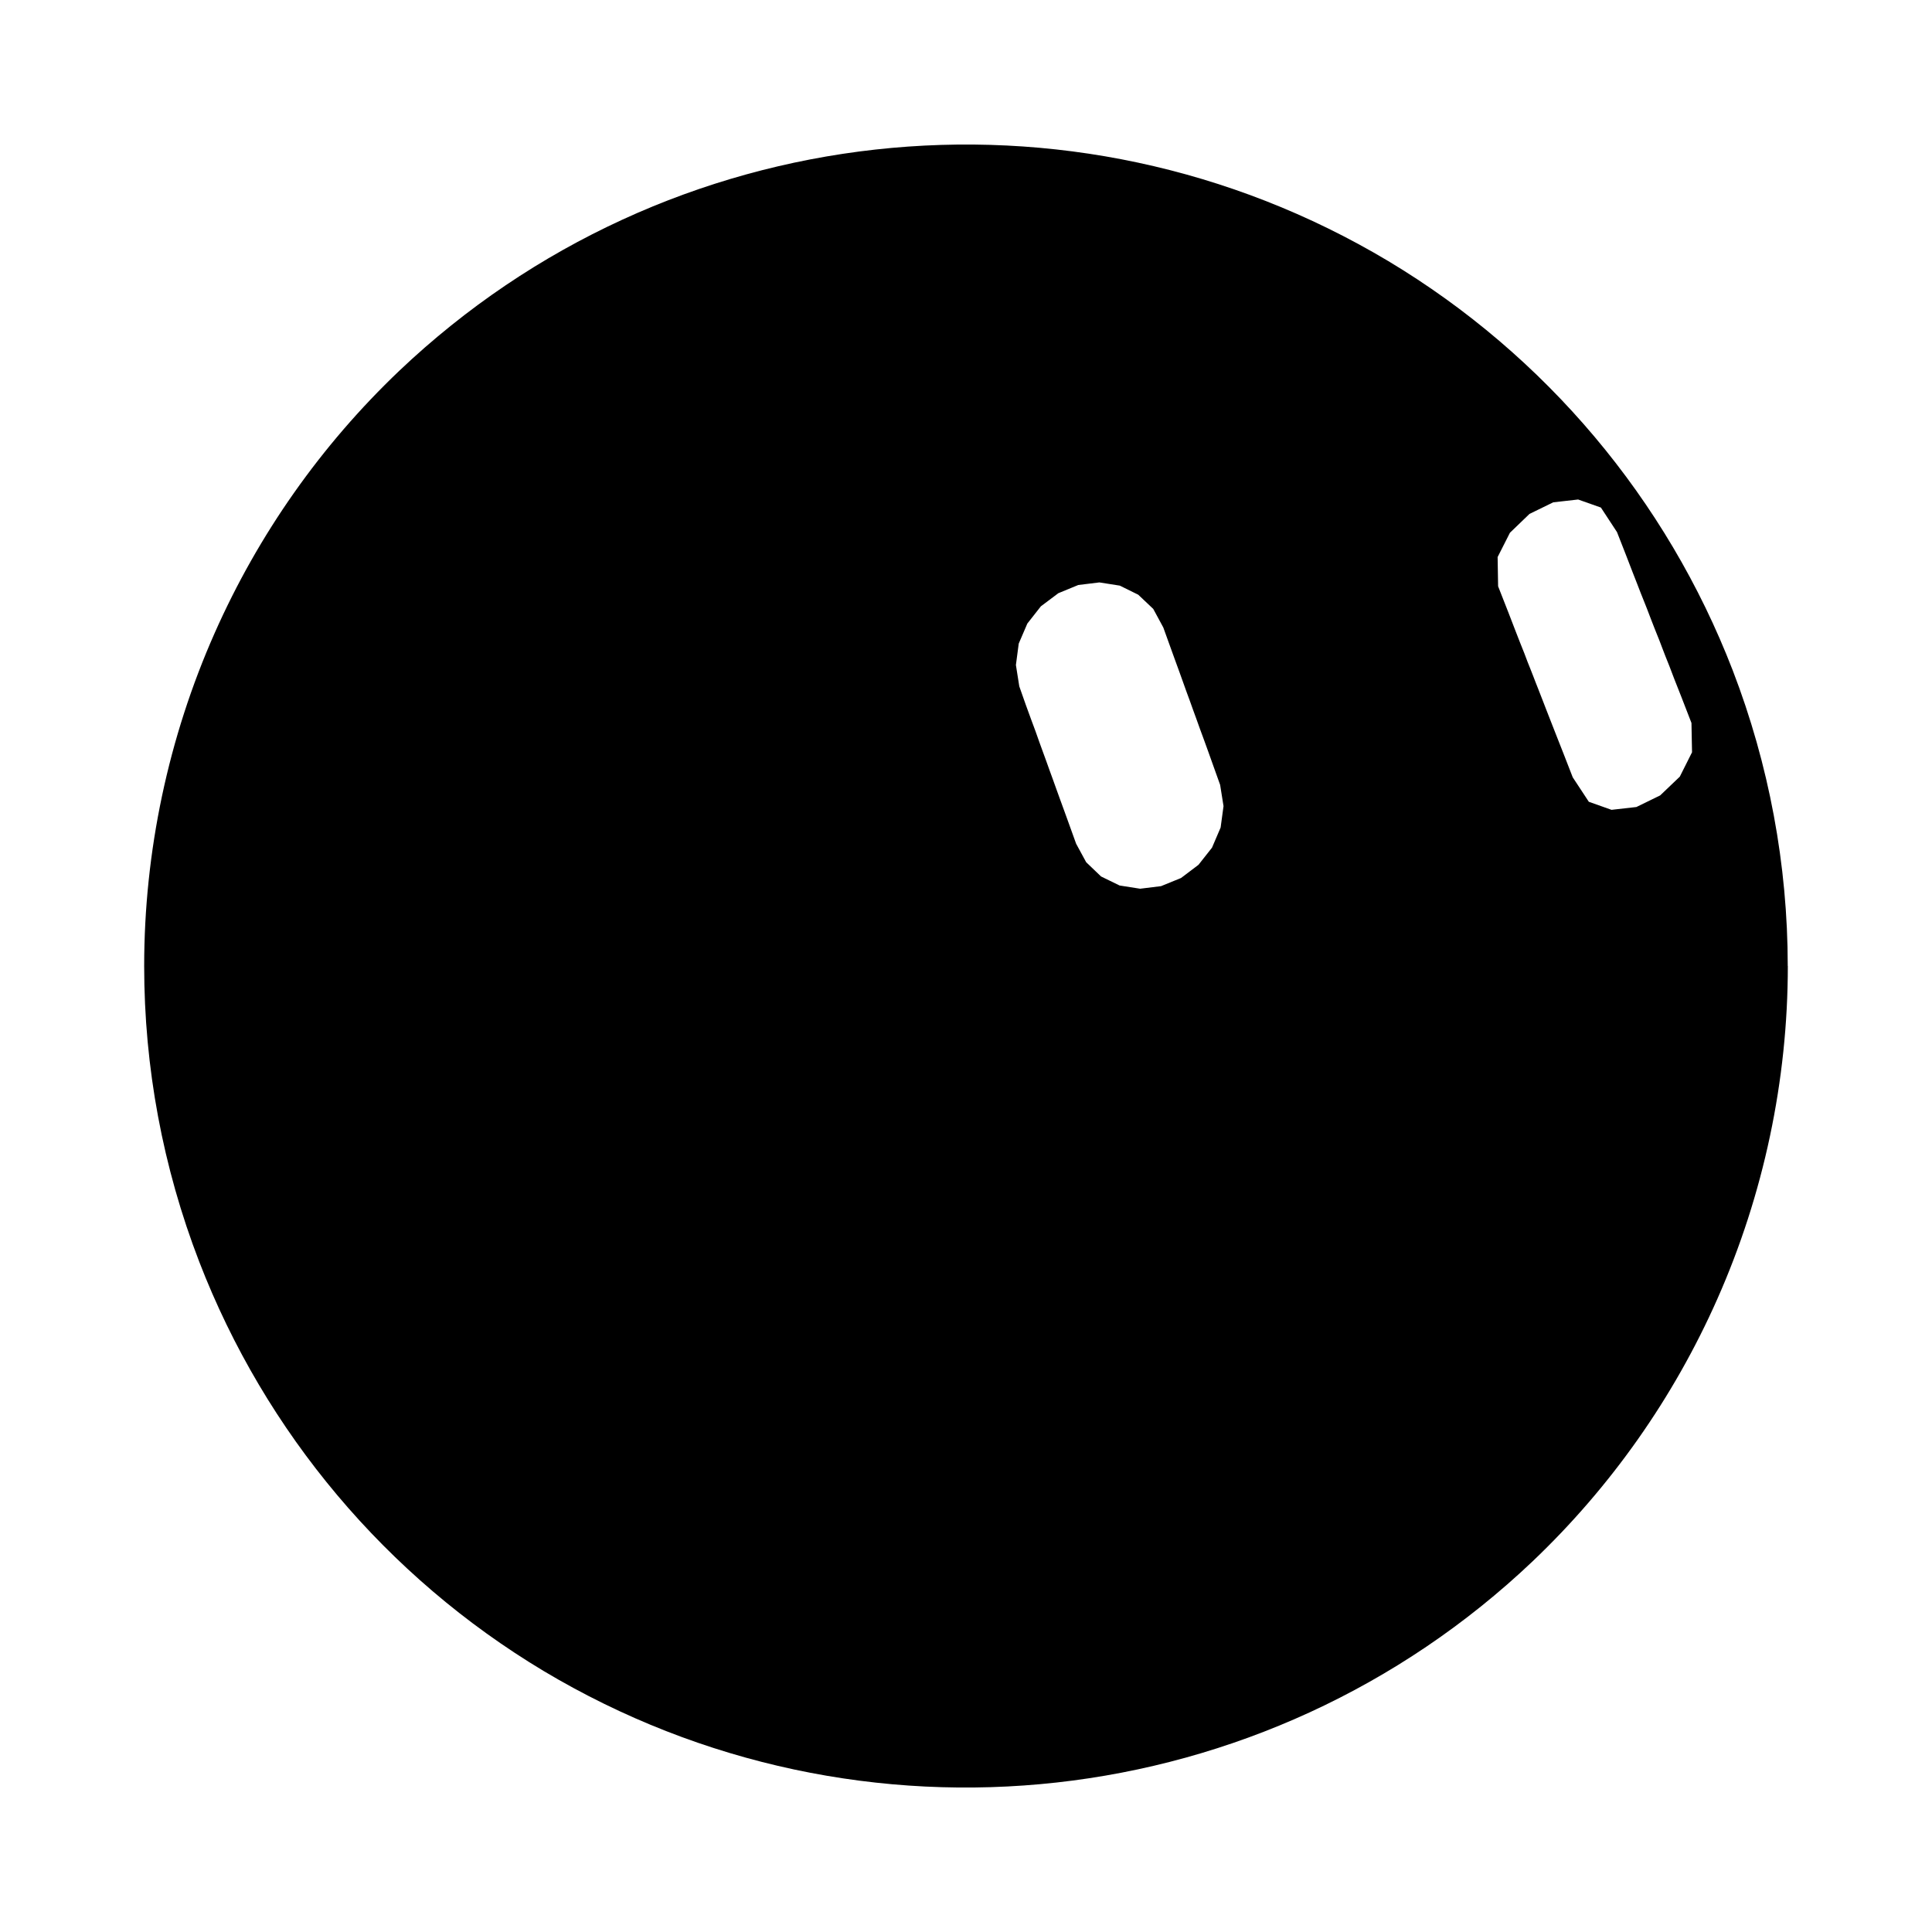
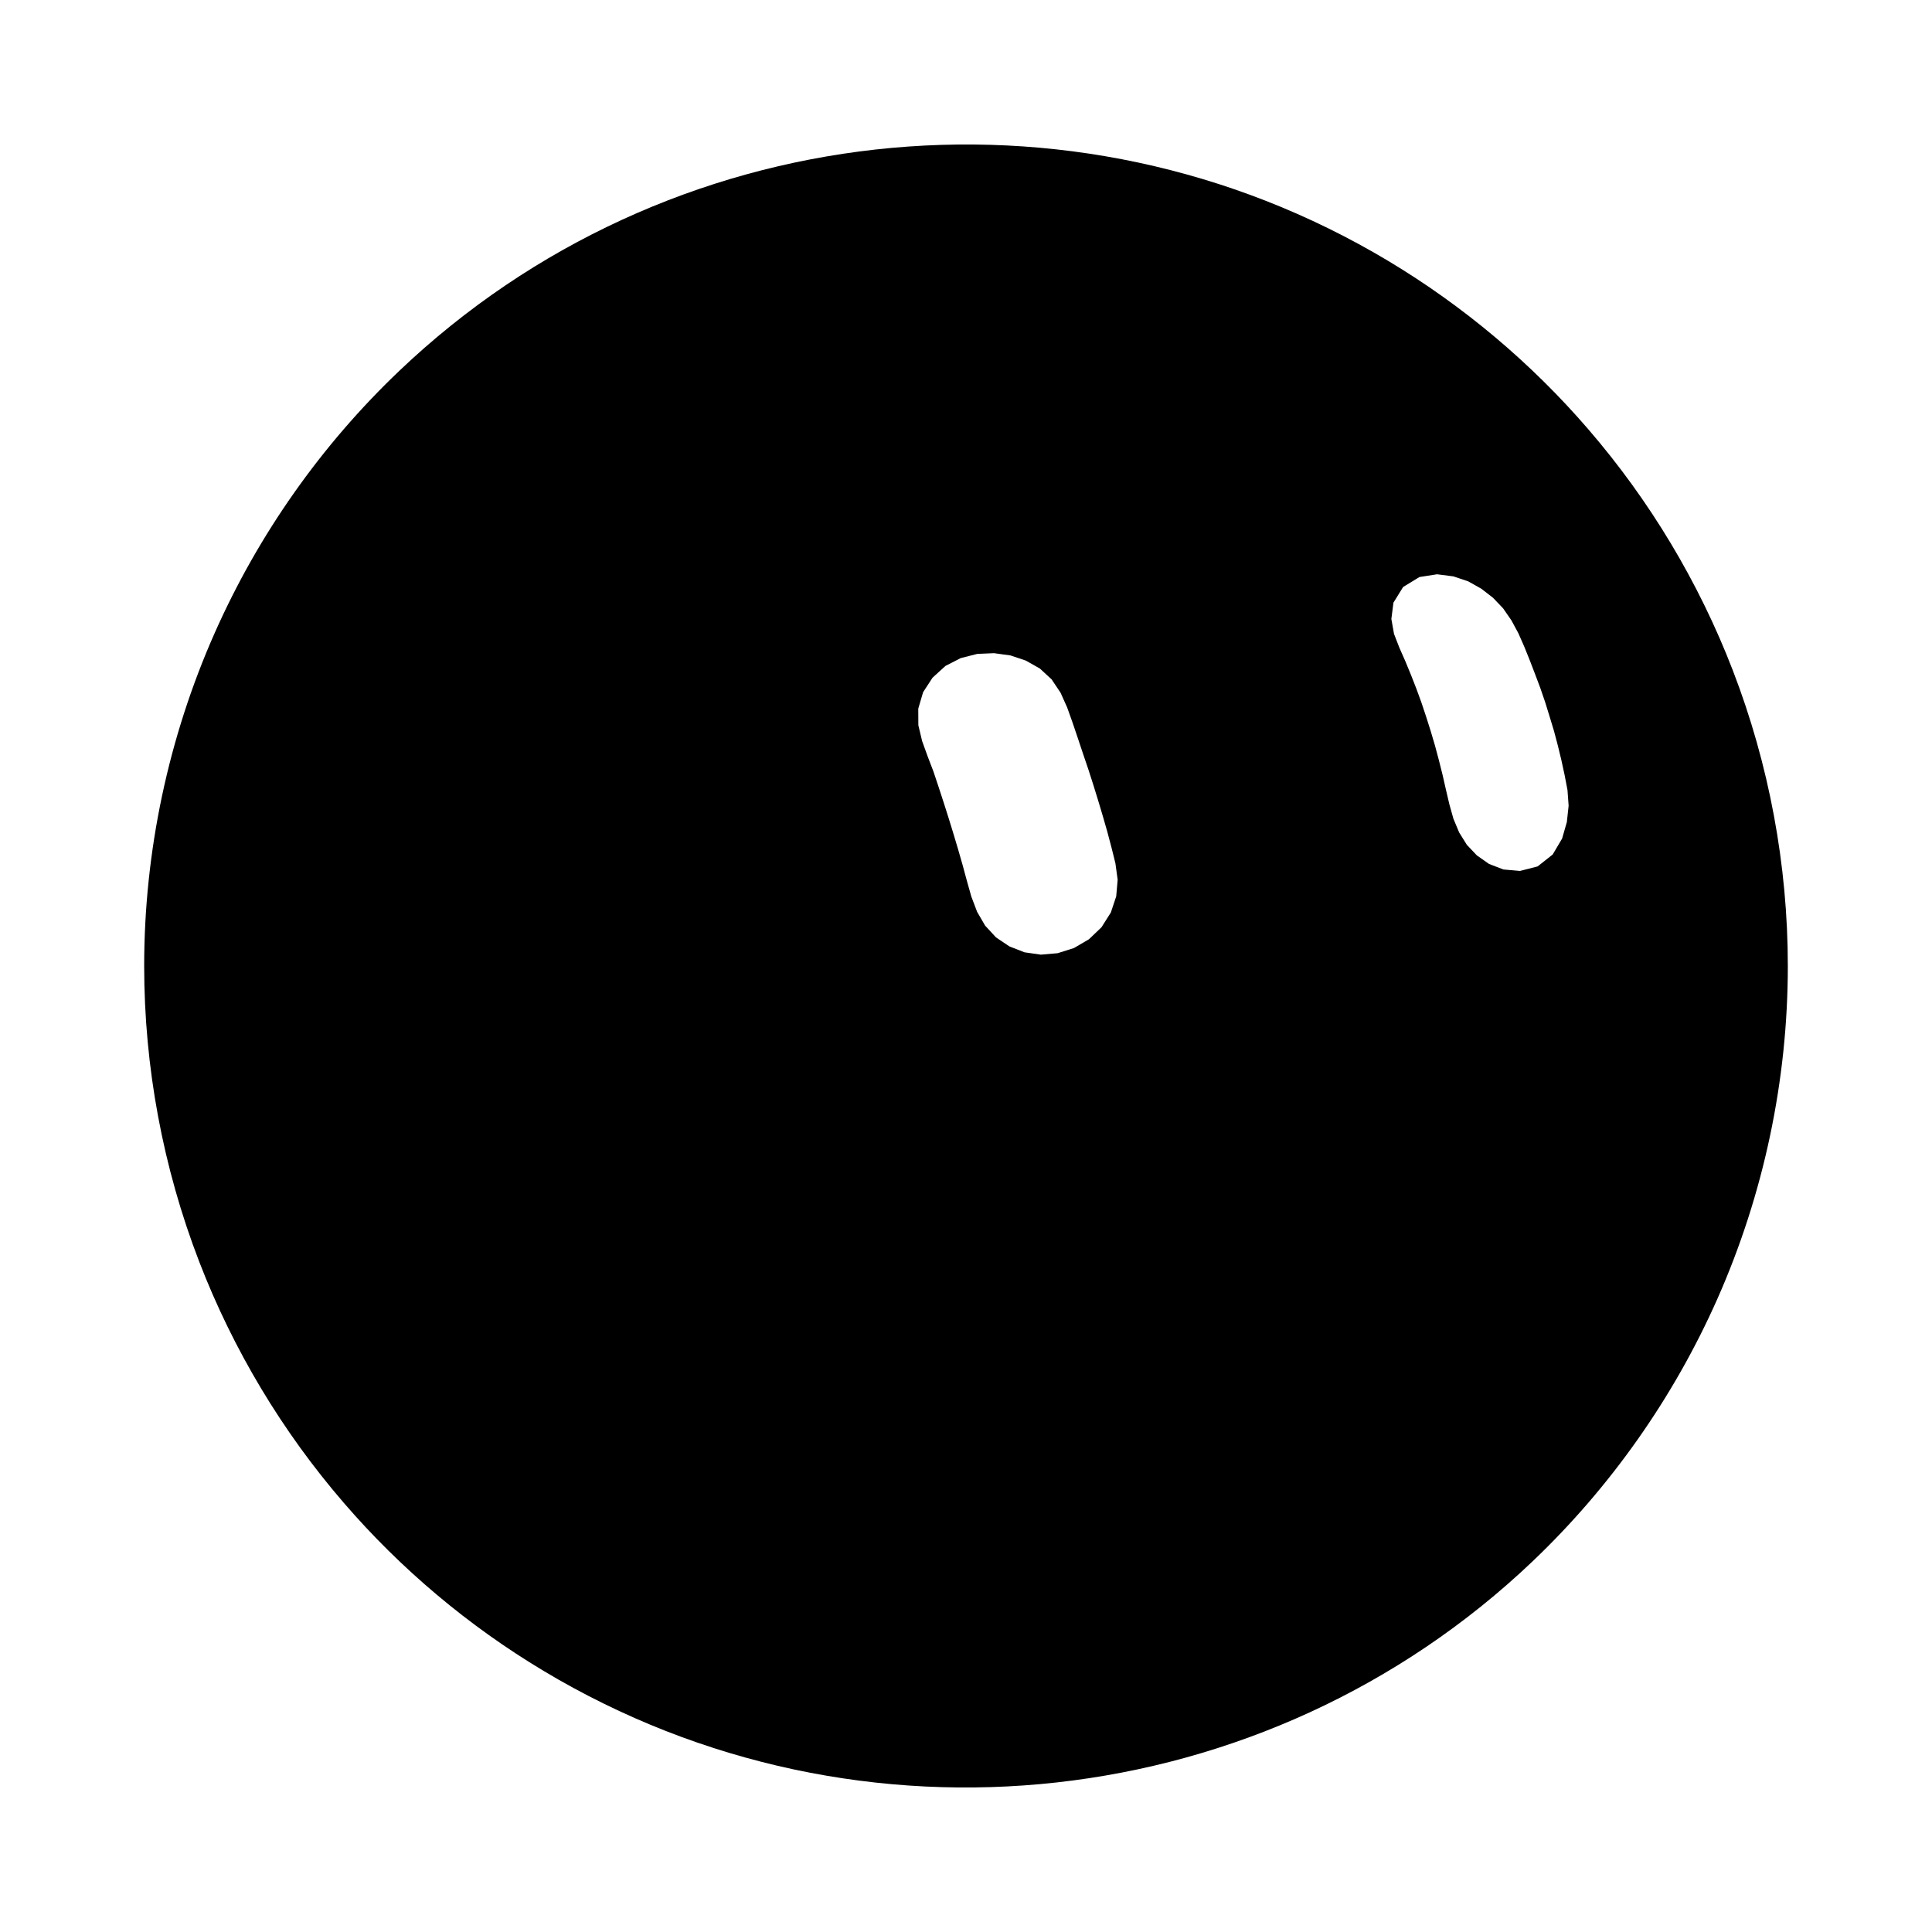
<svg xmlns="http://www.w3.org/2000/svg" viewBox="0 0 24 24">
-   <path fill-rule="evenodd" d="M22.209 12c0 1.421-.3 2.838-.876 4.137a10.2 10.2 0 0 1-2.293 3.257 10.225 10.225 0 0 1-12.288 1.363 10.22 10.22 0 0 1-4.277-5.083A10.2 10.2 0 0 1 1.791 12c0-1.421.3-2.838.876-4.137A10.2 10.2 0 0 1 4.96 4.606a10.225 10.225 0 0 1 12.287-1.362 10.22 10.22 0 0 1 4.277 5.082c.451 1.17.684 2.42.684 3.674M14.906 9.054L14.863 8.934L14.821 8.819L14.781 8.707L14.739 8.593L14.696 8.473L14.649 8.342L14.595 8.194L14.531 8.017L14.451 7.795L14.326 7.564L14.14 7.388L13.911 7.275L13.657 7.235L13.395 7.267L13.147 7.369L12.93 7.532L12.762 7.746L12.655 7.995L12.62 8.261L12.662 8.526L12.743 8.756L12.809 8.937L12.865 9.088L12.912 9.221L12.956 9.342L12.998 9.457L13.038 9.569L13.08 9.684L13.123 9.804L13.17 9.934L13.224 10.082L13.288 10.259L13.368 10.481L13.493 10.711L13.678 10.888L13.908 11L14.163 11.04L14.423 11.008L14.671 10.907L14.888 10.743L15.056 10.53L15.163 10.28L15.199 10.014L15.157 9.75L15.075 9.521L15.01 9.339L14.955 9.187ZM20.612 7.952L20.579 7.87L20.548 7.792L20.518 7.715L20.488 7.637L20.457 7.556L20.422 7.468L20.382 7.368L20.336 7.249L20.278 7.101L20.201 6.901L20.087 6.61L19.887 6.305L19.604 6.205L19.295 6.24L19 6.384L18.757 6.618L18.604 6.92L18.61 7.283L18.74 7.614L18.824 7.832L18.886 7.991L18.936 8.116L18.976 8.222L19.012 8.312L19.045 8.396L19.075 8.474L19.105 8.55L19.135 8.627L19.167 8.709L19.201 8.797L19.24 8.897L19.287 9.017L19.345 9.165L19.423 9.363L19.537 9.656L19.737 9.96L20.019 10.06L20.328 10.025L20.623 9.881L20.867 9.648L21.019 9.345L21.012 8.981L20.884 8.651L20.798 8.433L20.737 8.273L20.687 8.148L20.647 8.044Z" clip-rule="evenodd" />
+   <path fill-rule="evenodd" d="M22.209 12C22.209 13.421 21.909 14.838 21.333 16.137C20.791 17.359 20.008 18.472 19.04 19.394C15.722 22.552 10.68 23.111 6.752 20.756C5.82 20.198 4.979 19.491 4.27 18.668C3.506 17.783 2.896 16.766 2.475 15.674C2.024 14.505 1.791 13.253 1.791 12C1.791 10.579 2.091 9.162 2.667 7.863C3.209 6.64 3.992 5.528 4.961 4.606C8.278 1.448 13.32 0.889 17.248 3.243C18.18 3.802 19.021 4.509 19.73 5.332C20.494 6.217 21.104 7.234 21.525 8.326C21.976 9.495 22.209 10.747 22.209 12ZM12.14 8.123L11.935 8.175L11.744 8.273L11.584 8.419L11.467 8.599L11.407 8.803L11.408 9.009L11.455 9.206L11.524 9.397L11.596 9.585L11.66 9.777L11.723 9.97L11.784 10.162L11.844 10.357L11.902 10.551L11.958 10.746L12.011 10.942L12.066 11.137L12.138 11.327L12.238 11.499L12.373 11.645L12.54 11.757L12.727 11.83L12.93 11.859L13.138 11.841L13.341 11.777L13.527 11.668L13.683 11.519L13.799 11.336L13.866 11.135L13.884 10.928L13.856 10.724L13.807 10.527L13.755 10.331L13.699 10.136L13.641 9.942L13.581 9.748L13.519 9.555L13.454 9.364L13.39 9.172L13.325 8.98L13.257 8.789L13.175 8.606L13.064 8.44L12.918 8.305L12.743 8.206L12.552 8.142L12.348 8.114ZM17.633 7.168L17.43 7.292L17.31 7.486L17.284 7.689L17.317 7.875L17.384 8.047L17.458 8.215L17.528 8.385L17.595 8.556L17.658 8.729L17.717 8.906L17.773 9.083L17.826 9.262L17.874 9.442L17.92 9.625L17.962 9.81L18.005 9.993L18.055 10.171L18.126 10.341L18.222 10.495L18.346 10.626L18.497 10.732L18.676 10.801L18.882 10.819L19.101 10.763L19.288 10.615L19.405 10.417L19.464 10.212L19.486 10.009L19.472 9.815L19.436 9.627L19.396 9.443L19.352 9.261L19.304 9.08L19.25 8.902L19.195 8.724L19.135 8.549L19.07 8.376L19.004 8.204L18.935 8.033L18.861 7.865L18.775 7.706L18.672 7.557L18.547 7.426L18.401 7.313L18.239 7.222L18.055 7.16L17.852 7.134Z" clip-rule="evenodd" />
</svg>
